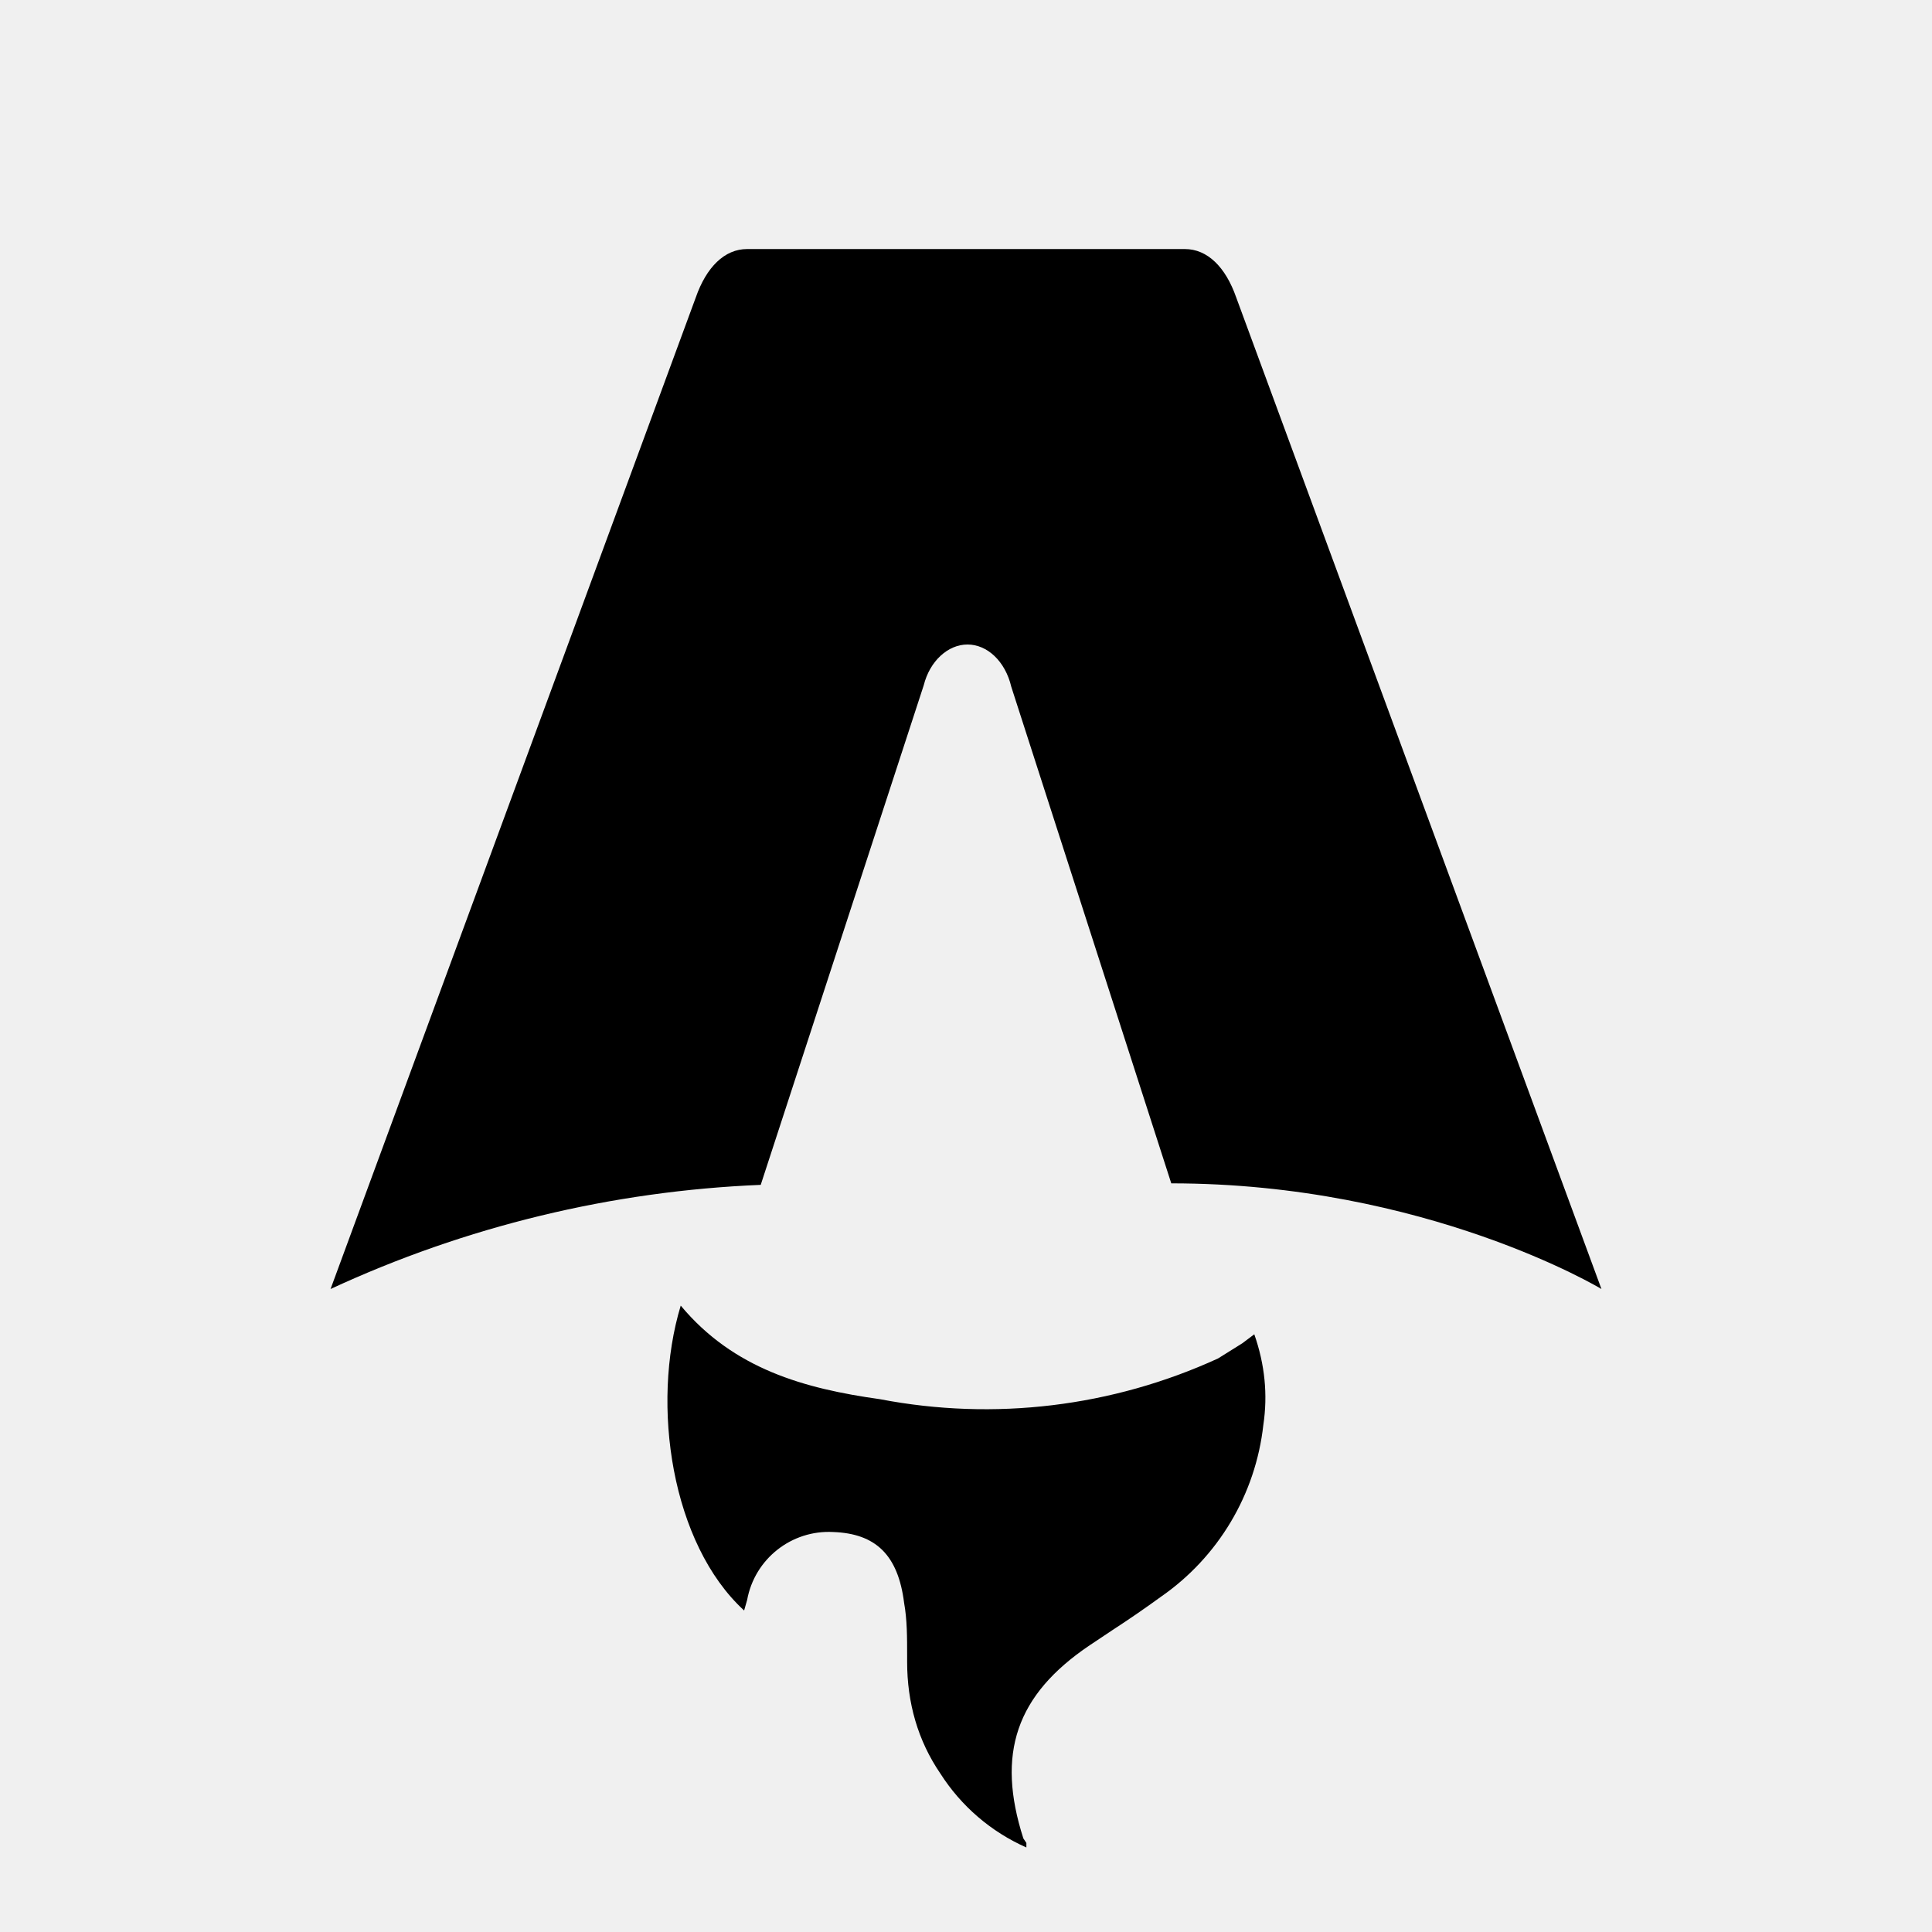
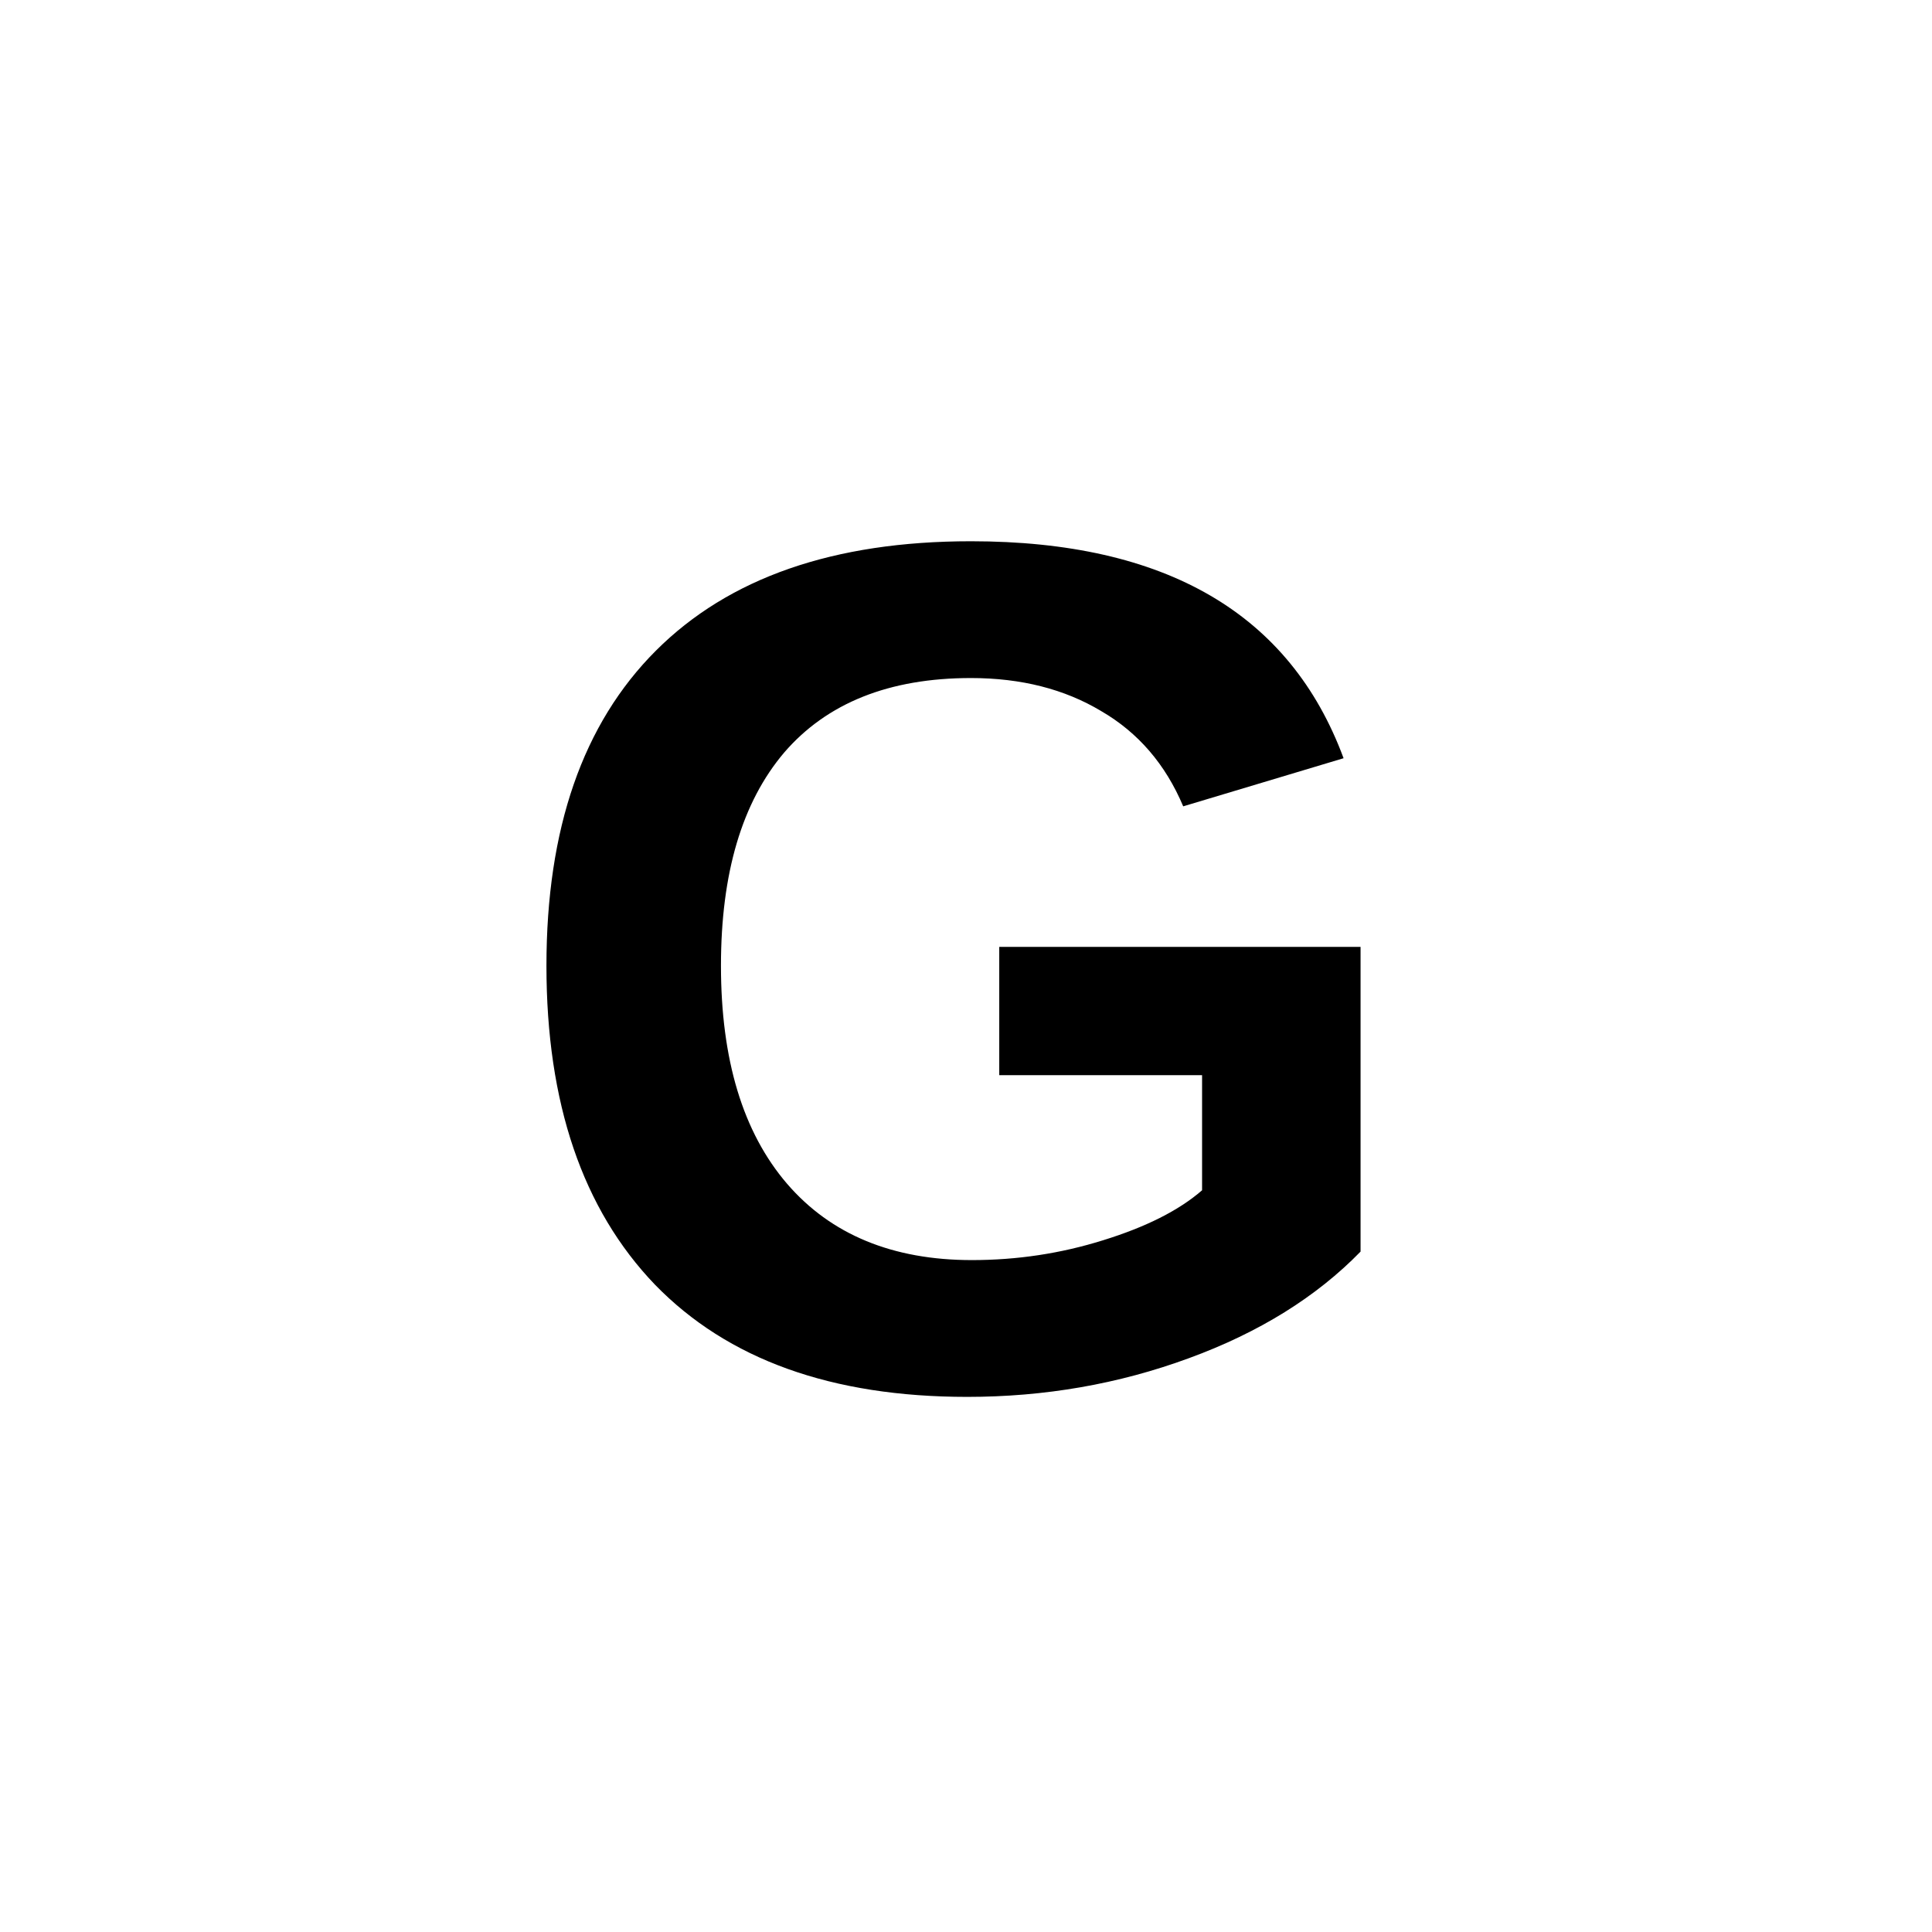
- <svg xmlns="http://www.w3.org/2000/svg" fill="none" viewBox="0 0 128 128">
-   <path d="M50.4 78.5a75.1 75.1 0 0 0-28.5 6.9l24.2-65.7c.7-2 1.9-3.2 3.4-3.2h29c1.5 0 2.7 1.2 3.4 3.2l24.2 65.7s-11.6-7-28.5-7L67 45.5c-.4-1.7-1.6-2.8-2.9-2.8-1.3 0-2.5 1.1-2.9 2.7L50.4 78.5Zm-1.1 28.2Zm-4.2-20.2c-2 6.6-.6 15.8 4.2 20.2a17.5 17.5 0 0 1 .2-.7 5.5 5.5 0 0 1 5.7-4.5c2.8.1 4.3 1.5 4.7 4.7.2 1.1.2 2.3.2 3.5v.4c0 2.7.7 5.2 2.2 7.4a13 13 0 0 0 5.7 4.9v-.3l-.2-.3c-1.8-5.6-.5-9.5 4.4-12.8l1.5-1a73 73 0 0 0 3.2-2.2 16 16 0 0 0 6.8-11.4c.3-2 .1-4-.6-6l-.8.6-1.6 1a37 37 0 0 1-22.4 2.7c-5-.7-9.7-2-13.2-6.2Z" />
-   <style>
-         path { fill: #000; }
-         @media (prefers-color-scheme: dark) {
-             path { fill: #FFF; }
-         }
-     </style>
+ <svg xmlns="http://www.w3.org/2000/svg" width="32" height="32" viewBox="0 0 32 32">
+   <rect width="32" height="32" fill="white" />
+   <text x="50%" y="50%" font-family="Arial, sans-serif" font-size="20" font-weight="bold" text-anchor="middle" dominant-baseline="central" fill="black">G</text>
</svg>
